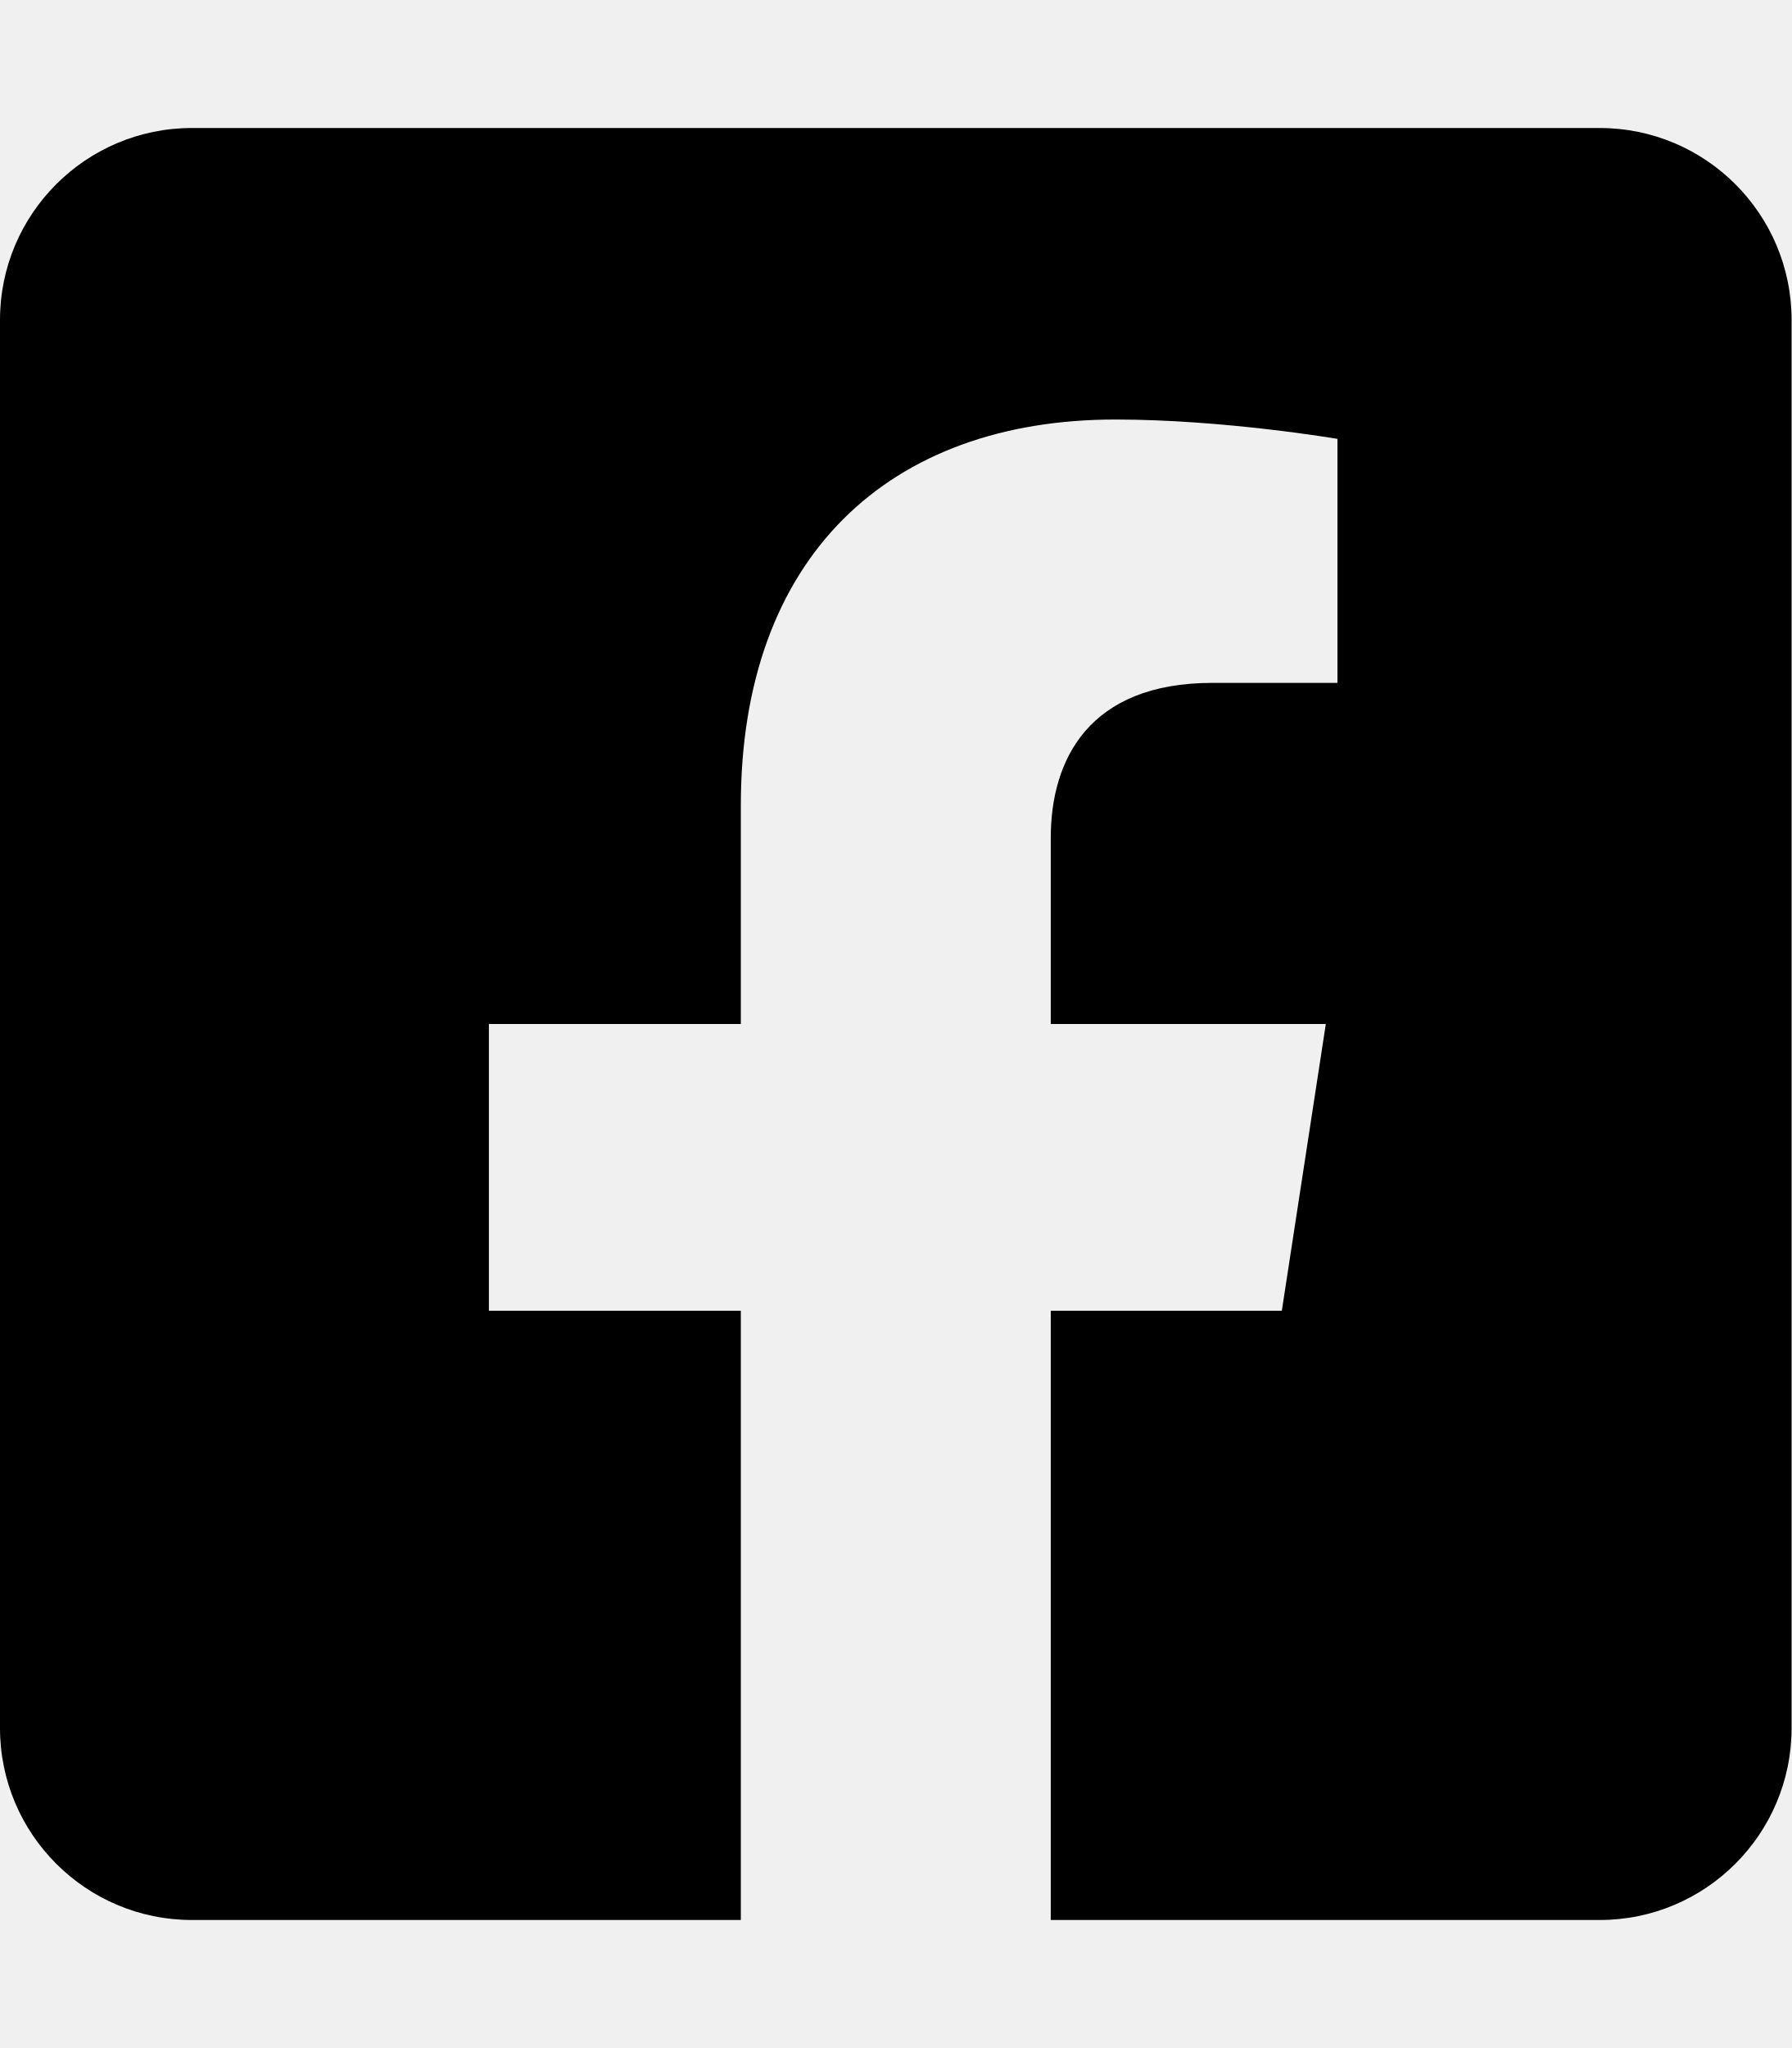
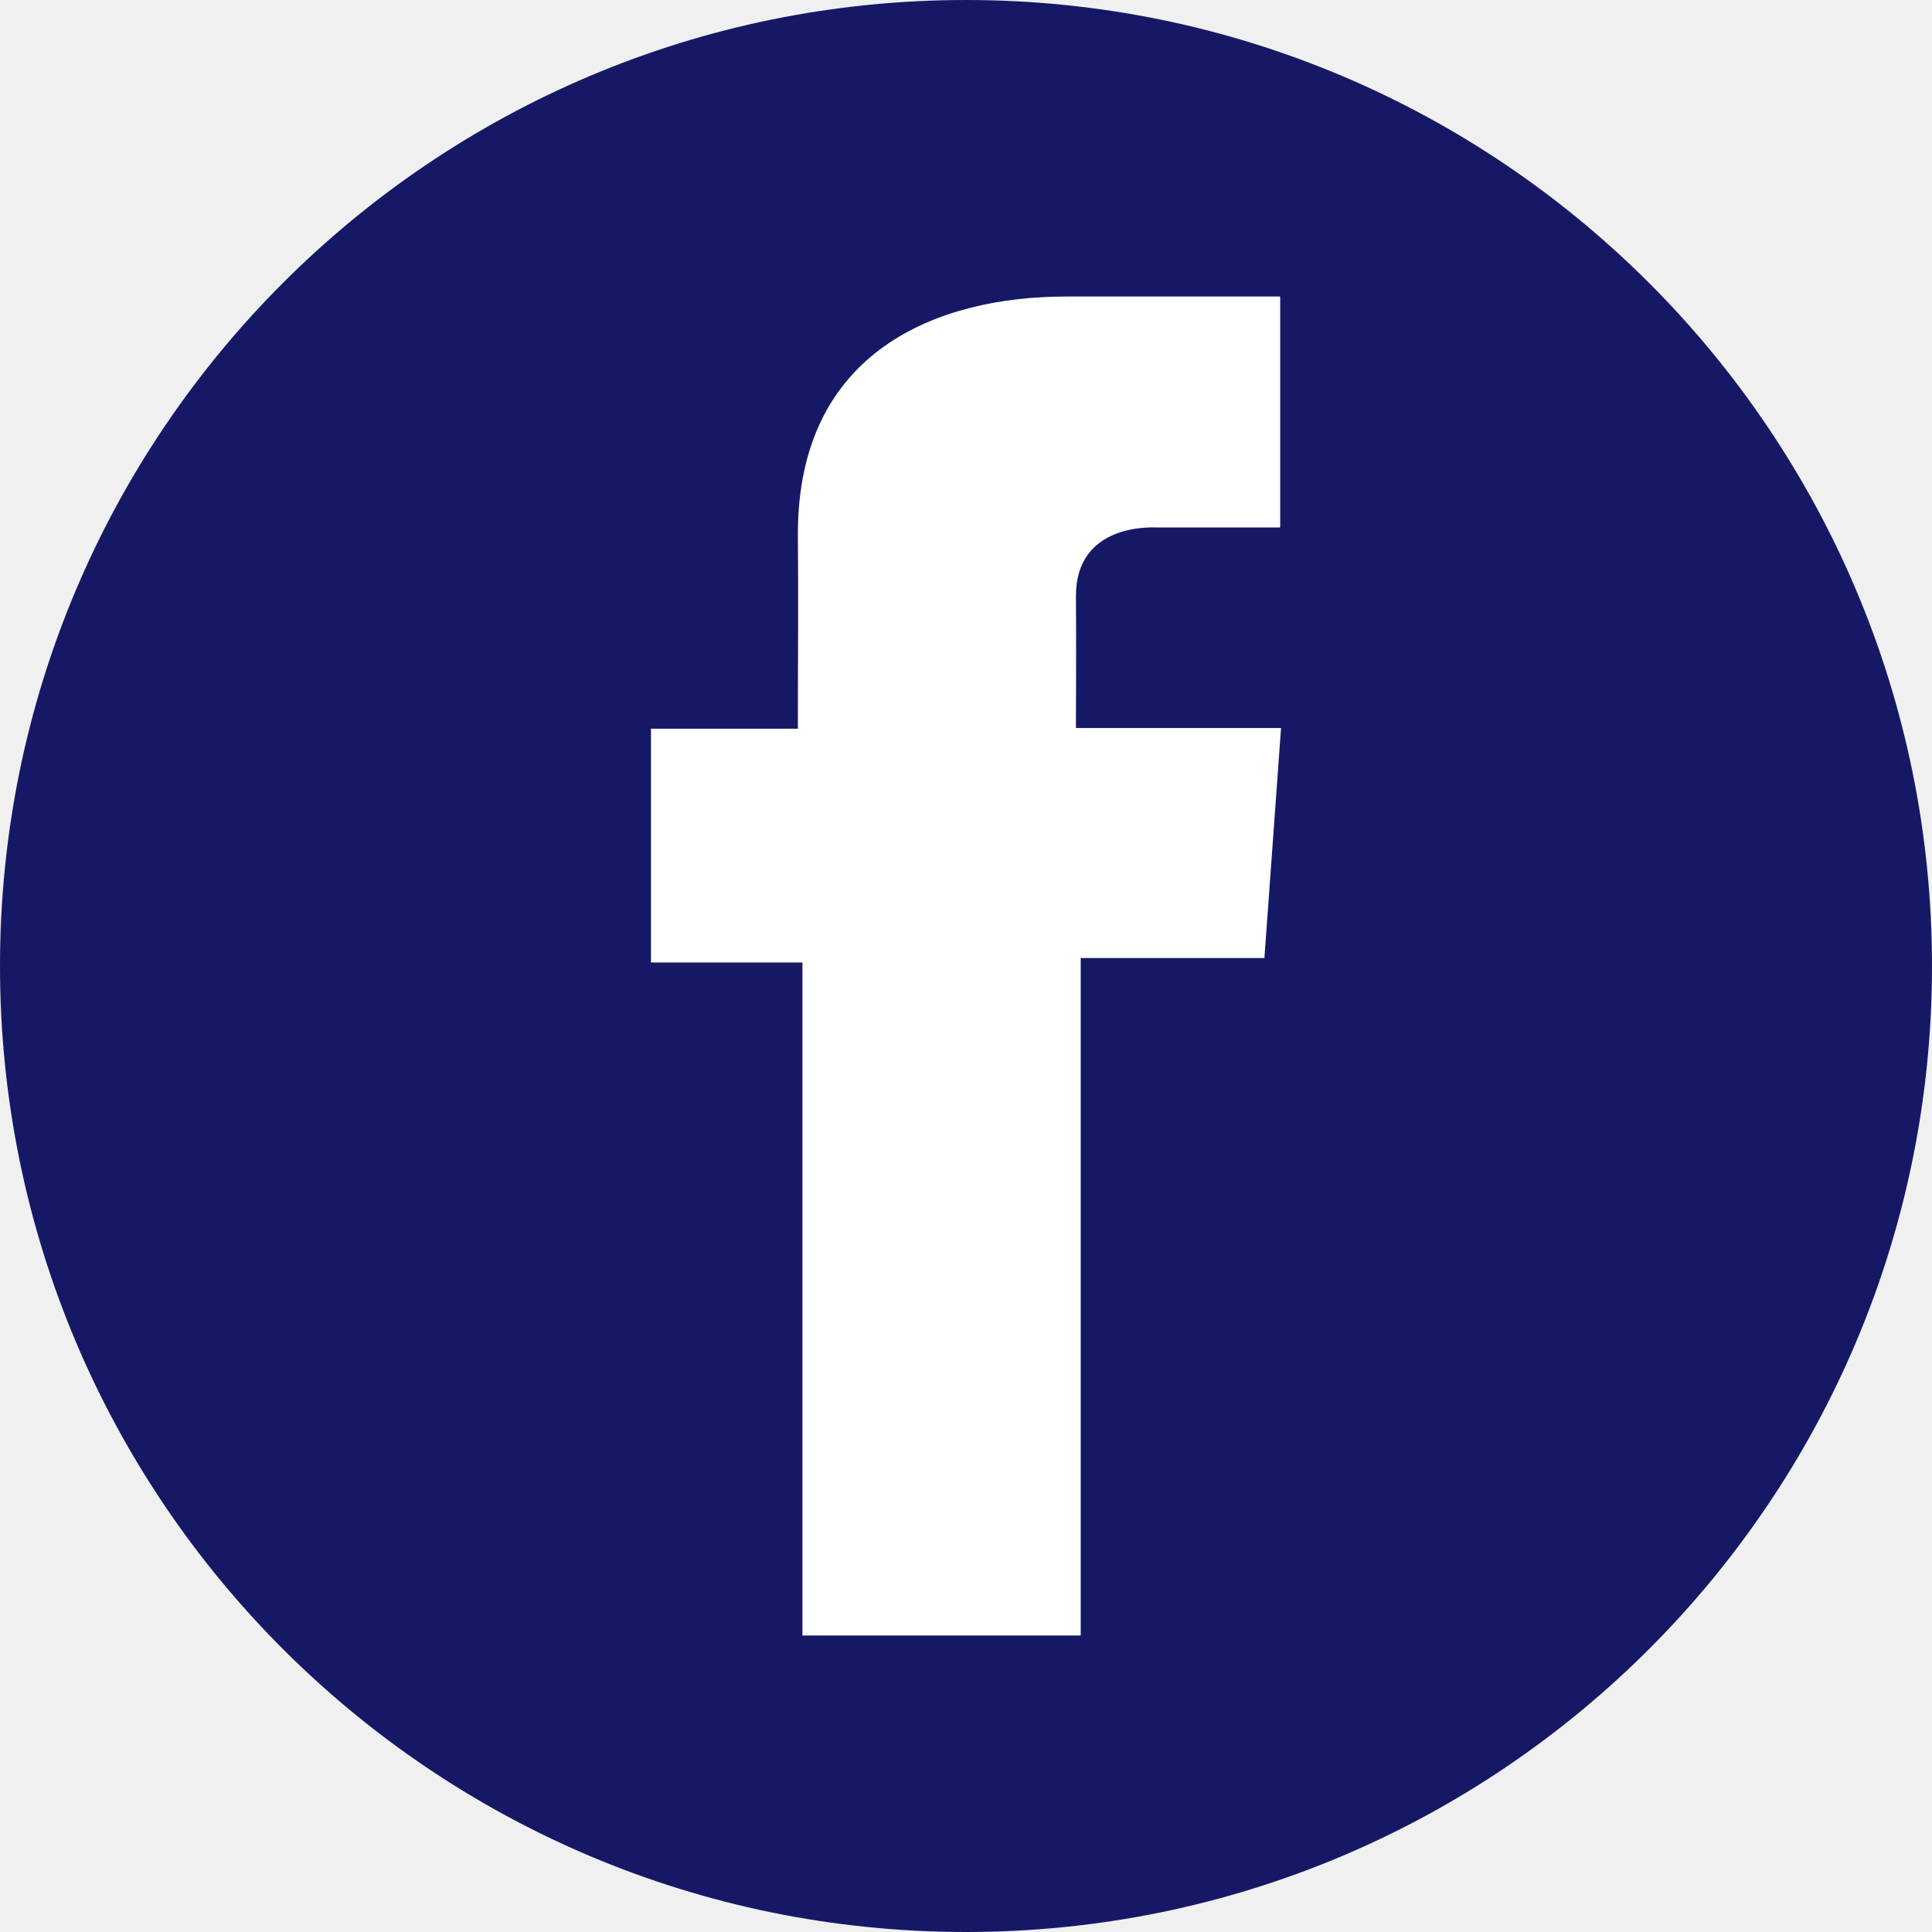
- <svg xmlns="http://www.w3.org/2000/svg" aria-hidden="true" focusable="false" data-prefix="fab" data-icon="facebook-square" class="svg-inline--fa fa-facebook-square fa-w-14" role="img" viewBox="0 0 448 512">
-   <path fill="currentColor" d="M400 32H48A48 48 0 0 0 0 80v352a48 48 0 0 0 48 48h137.25V327.69h-63V256h63v-54.64c0-62.15 37-96.48 93.67-96.48 27.14 0 55.52 4.84 55.52 4.84v61h-31.27c-30.81 0-40.42 19.12-40.42 38.73V256h68.78l-11 71.69h-57.78V480H400a48 48 0 0 0 48-48V80a48 48 0 0 0-48-48z" />
+ <svg xmlns="http://www.w3.org/2000/svg" width="48" height="48" viewBox="0 0 48 48" fill="none">
+   <g clip-path="url(#clip0)">
+     <path d="M24 48C37.255 48 48 37.255 48 24C48 10.745 37.255 3.8147e-05 24 3.8147e-05C10.745 3.8147e-05 0 10.745 0 24C0 37.255 10.745 48 24 48Z" fill="#151965" />
+     <path d="M31.804 7.367H26.487C23.332 7.367 19.823 8.694 19.823 13.267C19.838 14.861 19.823 16.387 19.823 18.104H16.173V23.913H19.936V40.633H26.85V23.802H31.414L31.827 18.088H26.731C26.731 18.088 26.742 15.546 26.731 14.808C26.731 13.001 28.612 13.104 28.725 13.104C29.62 13.104 31.36 13.107 31.806 13.104V7.367H31.804Z" fill="white" />
+   </g>
+   <defs>
+     <clipPath id="clip0">
+       <rect width="48" height="48" fill="white" />
+     </clipPath>
+   </defs>
</svg>
